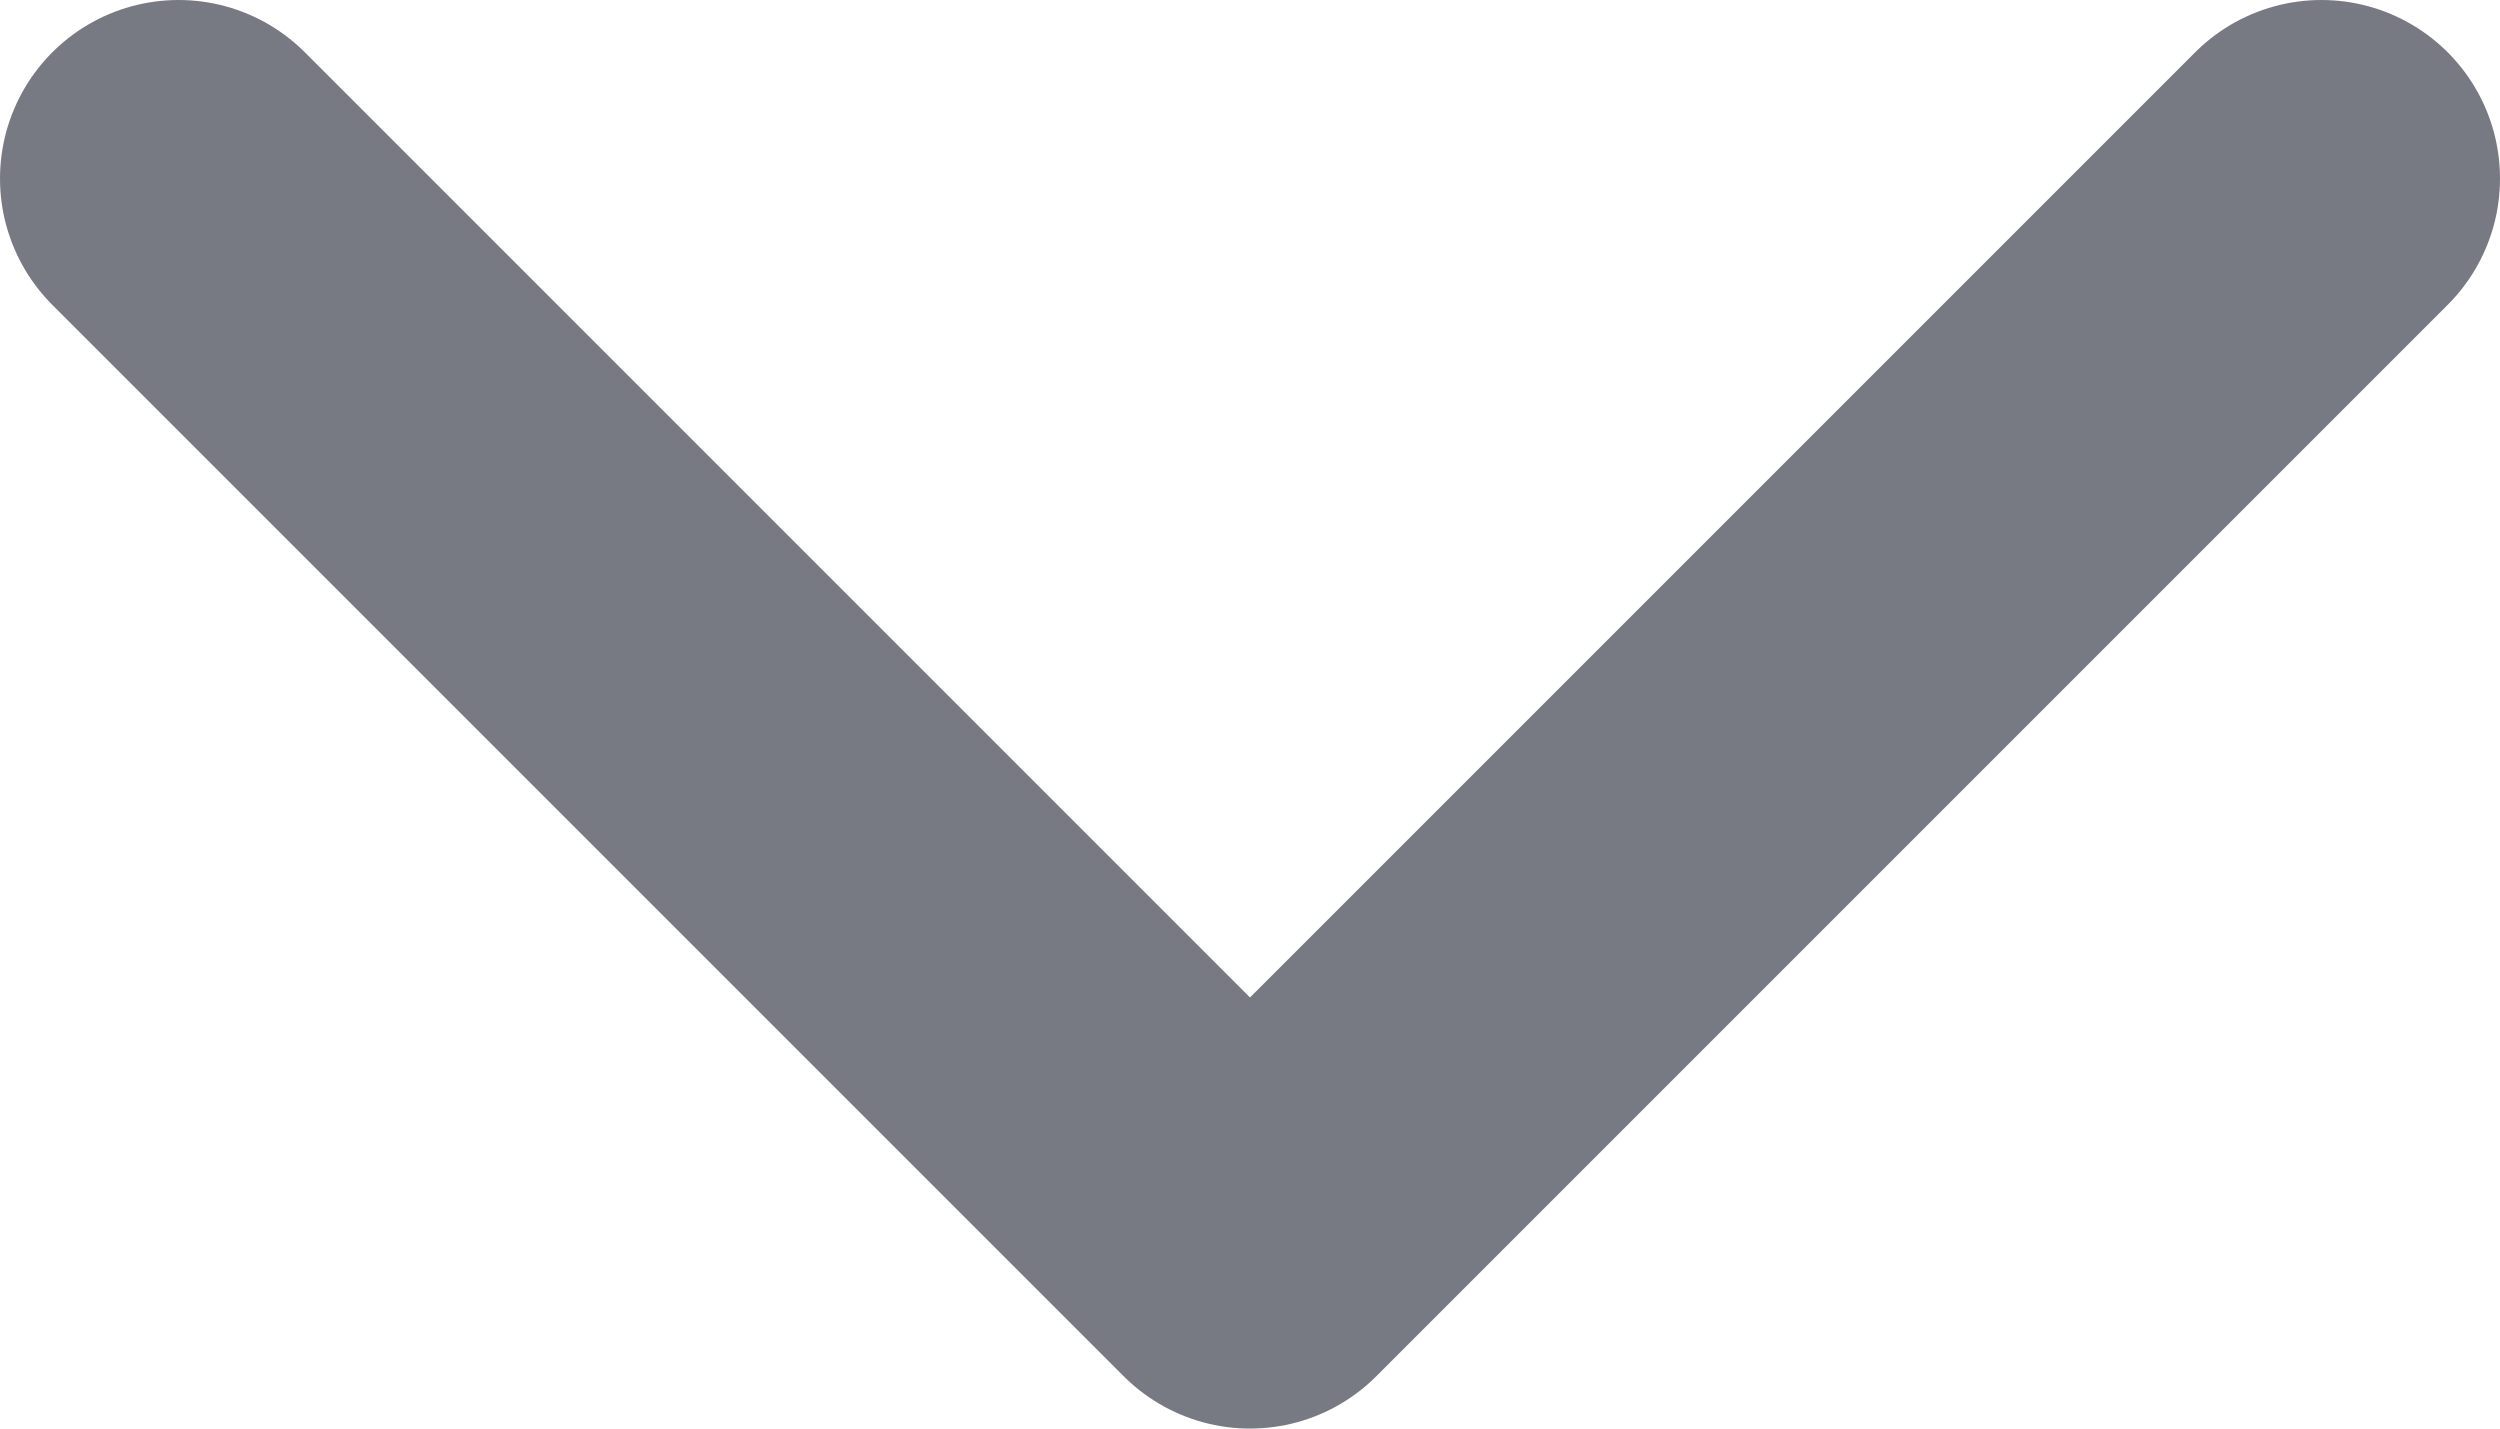
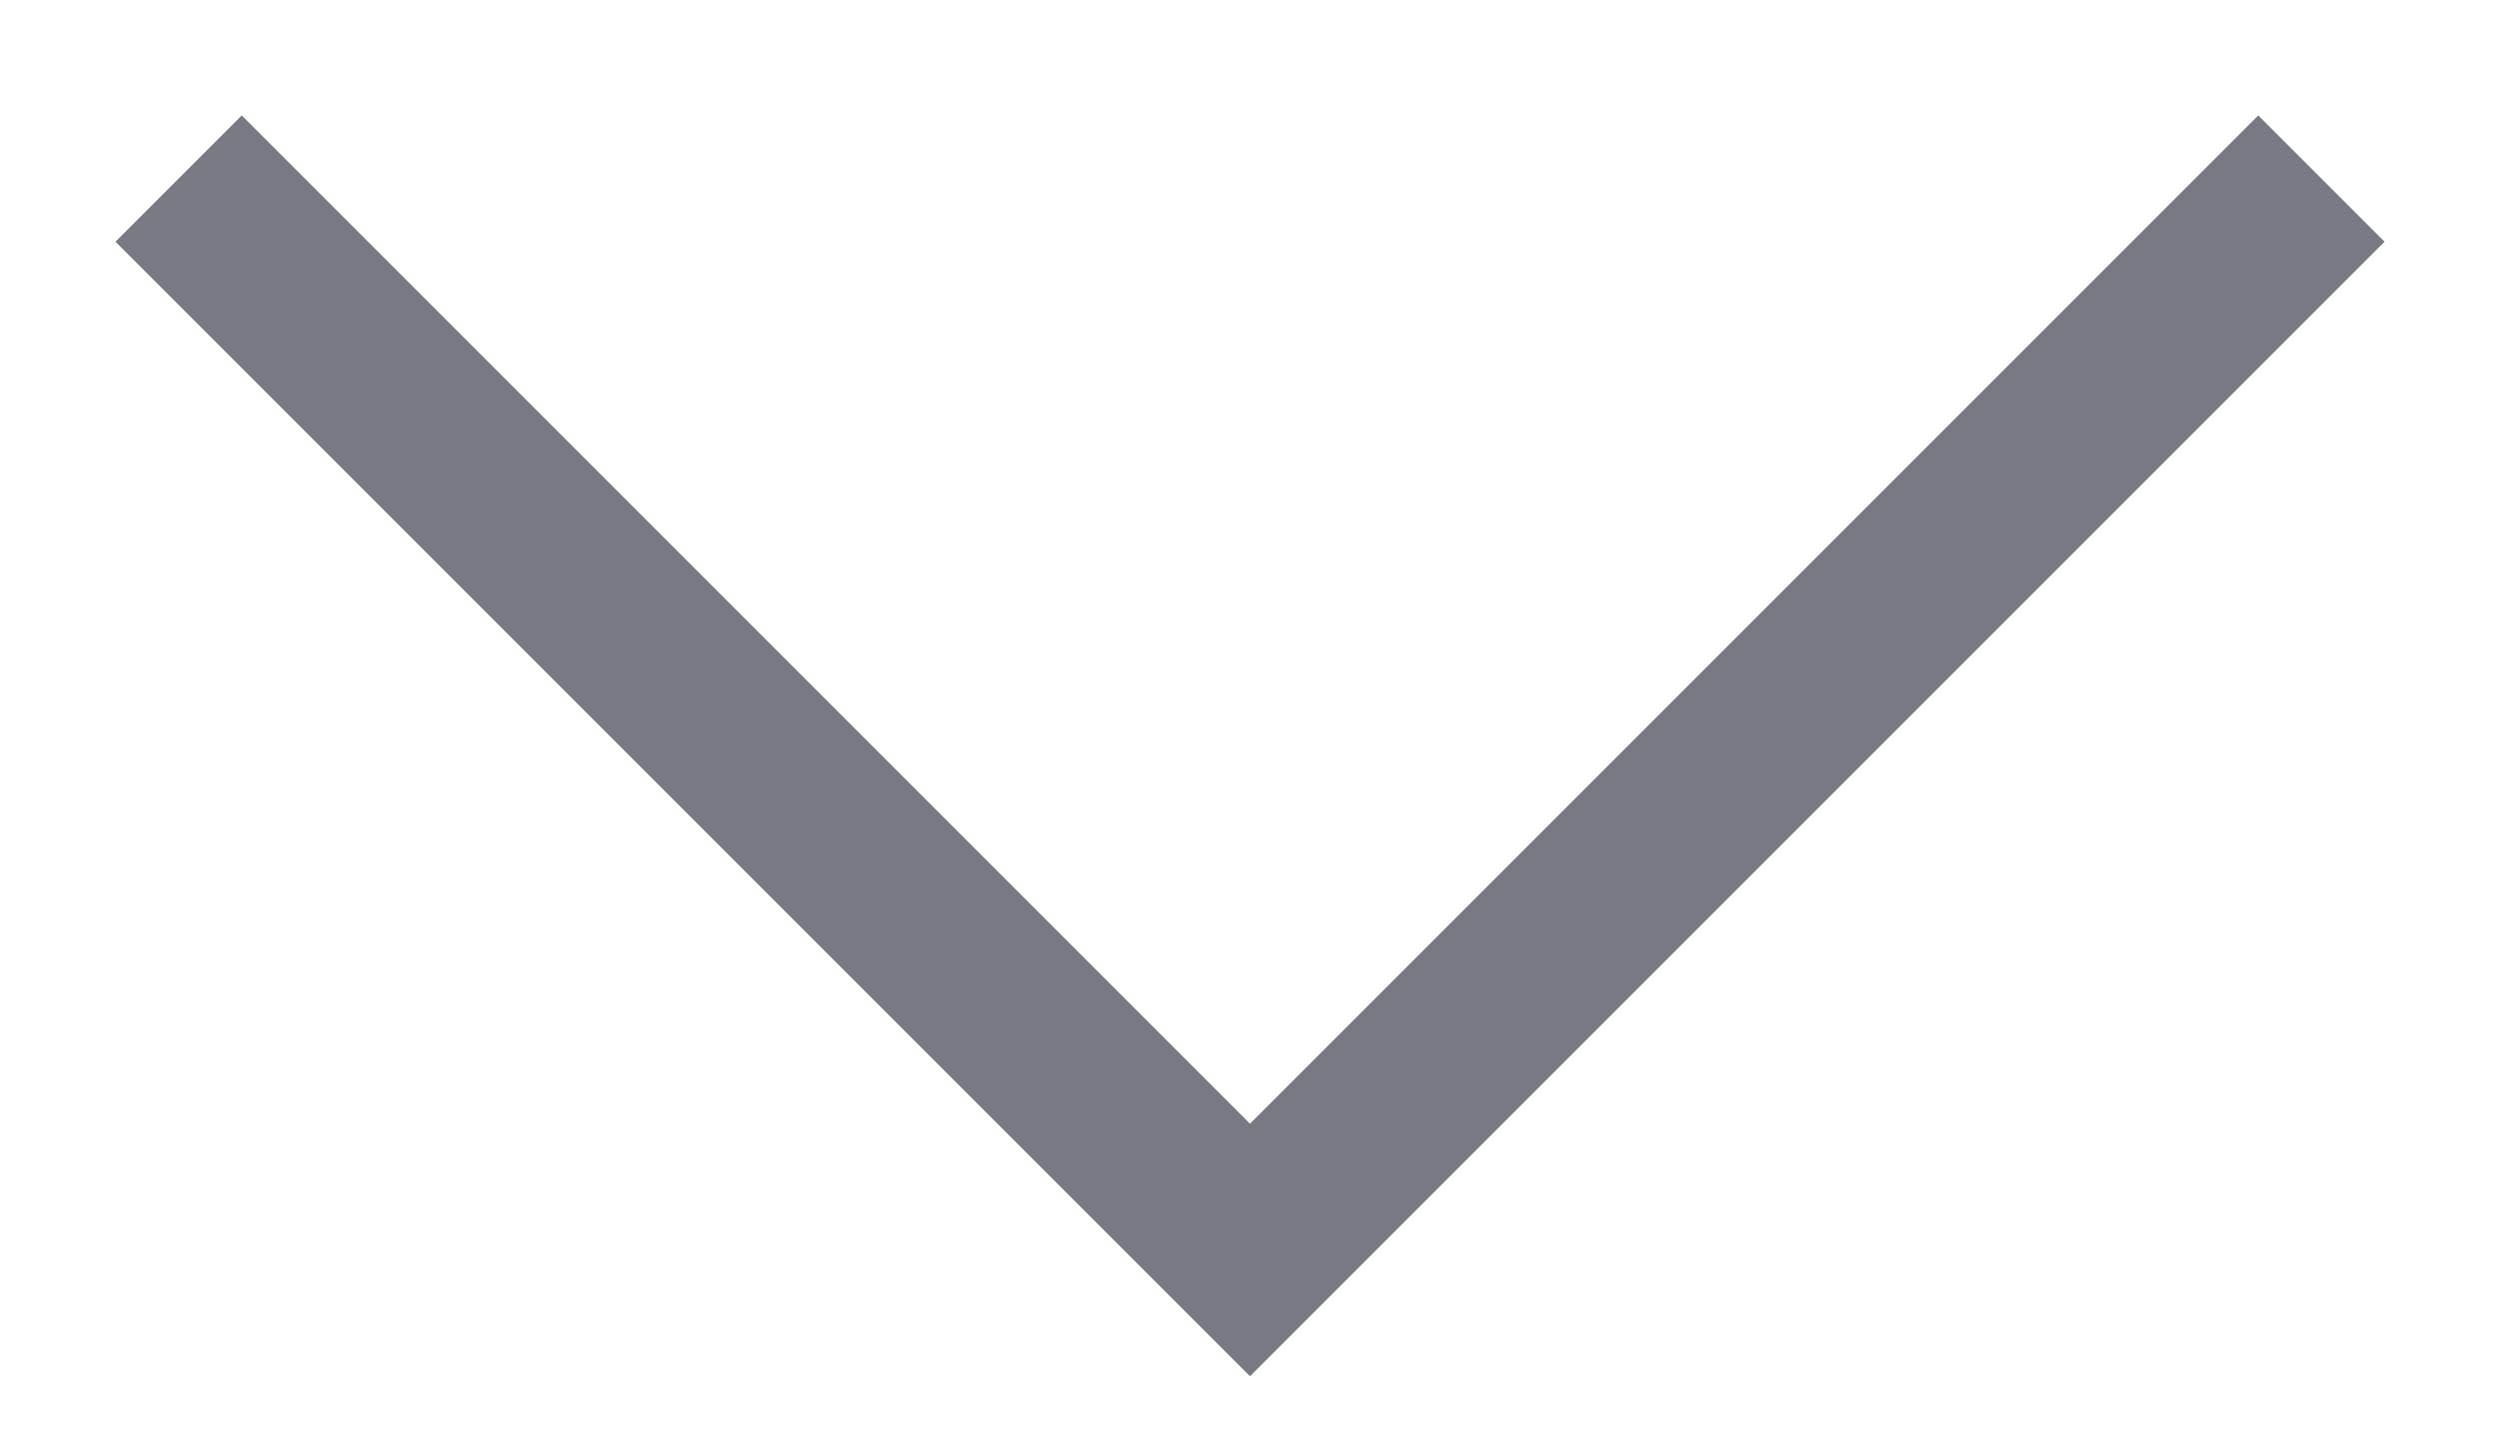
<svg xmlns="http://www.w3.org/2000/svg" width="14" height="8" viewBox="0 0 14 8" fill="none">
-   <path d="M1 1L7 7L13 1" stroke="#787A83" stroke-width="2" stroke-linecap="round" stroke-linejoin="round" />
+   <path d="M1 1L7 7L13 1" stroke="#787A83" strokeWidth="2" strokeLinecap="round" strokeLinejoin="round" />
</svg>
